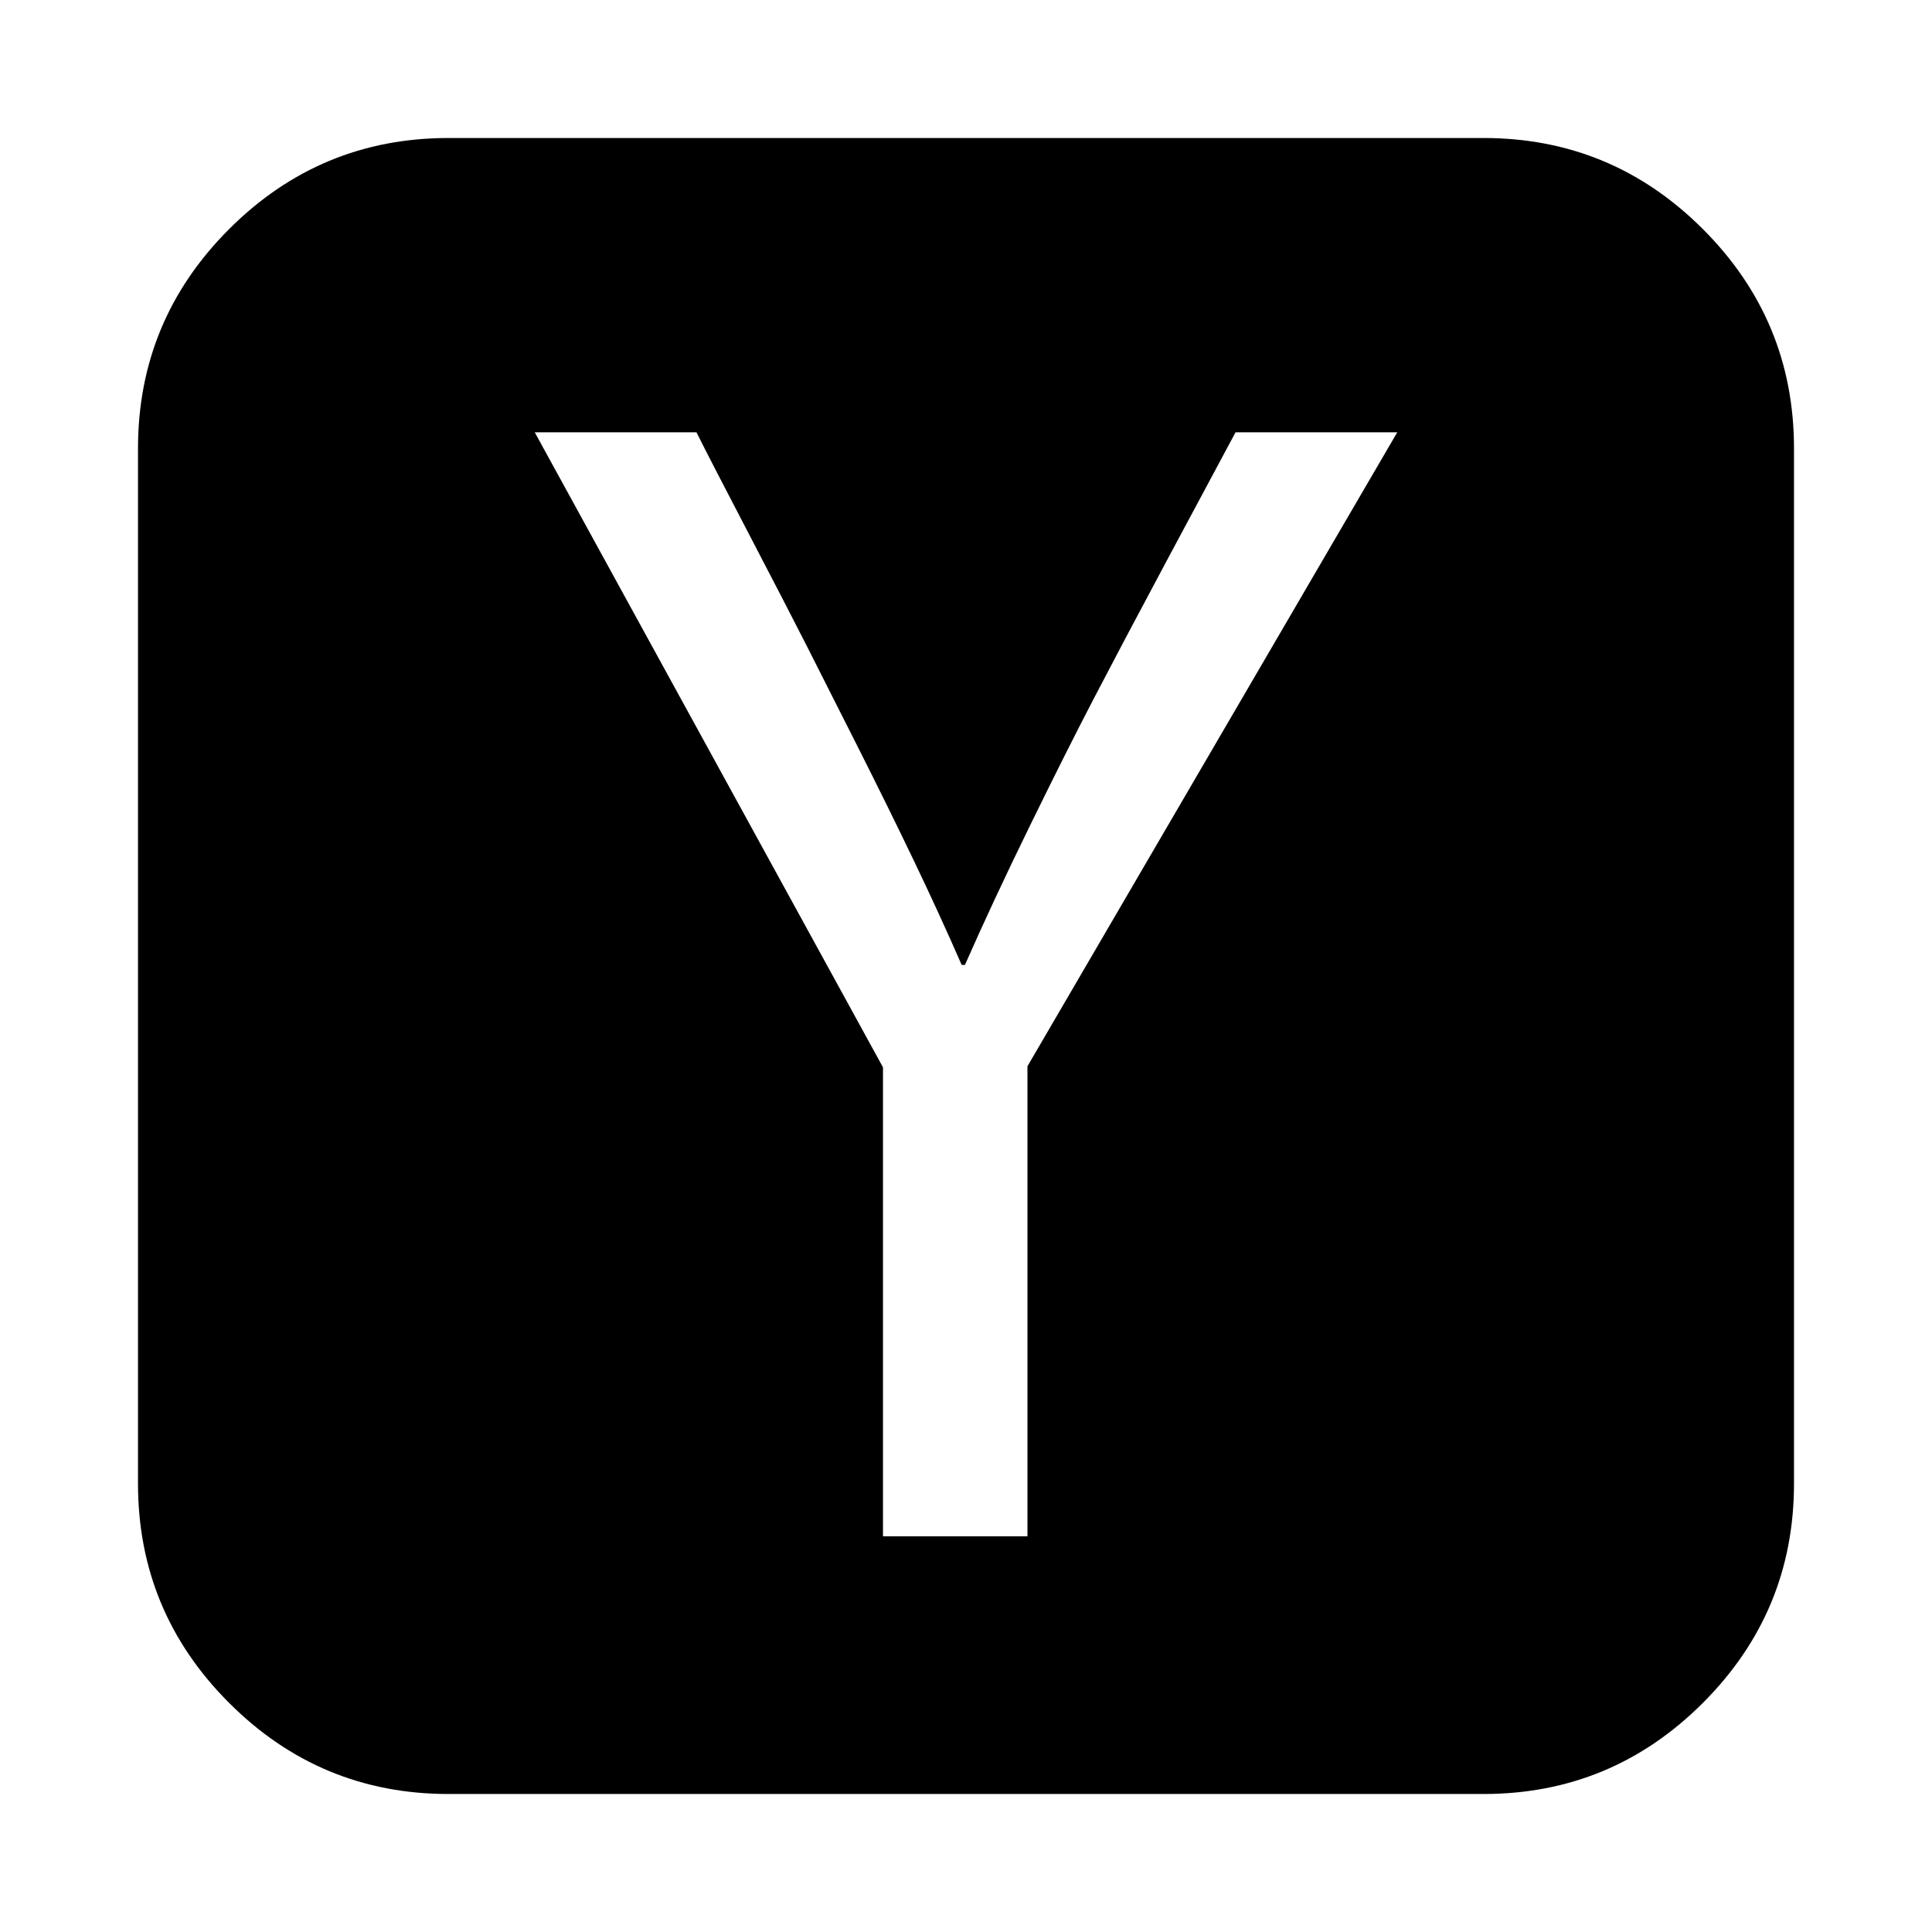
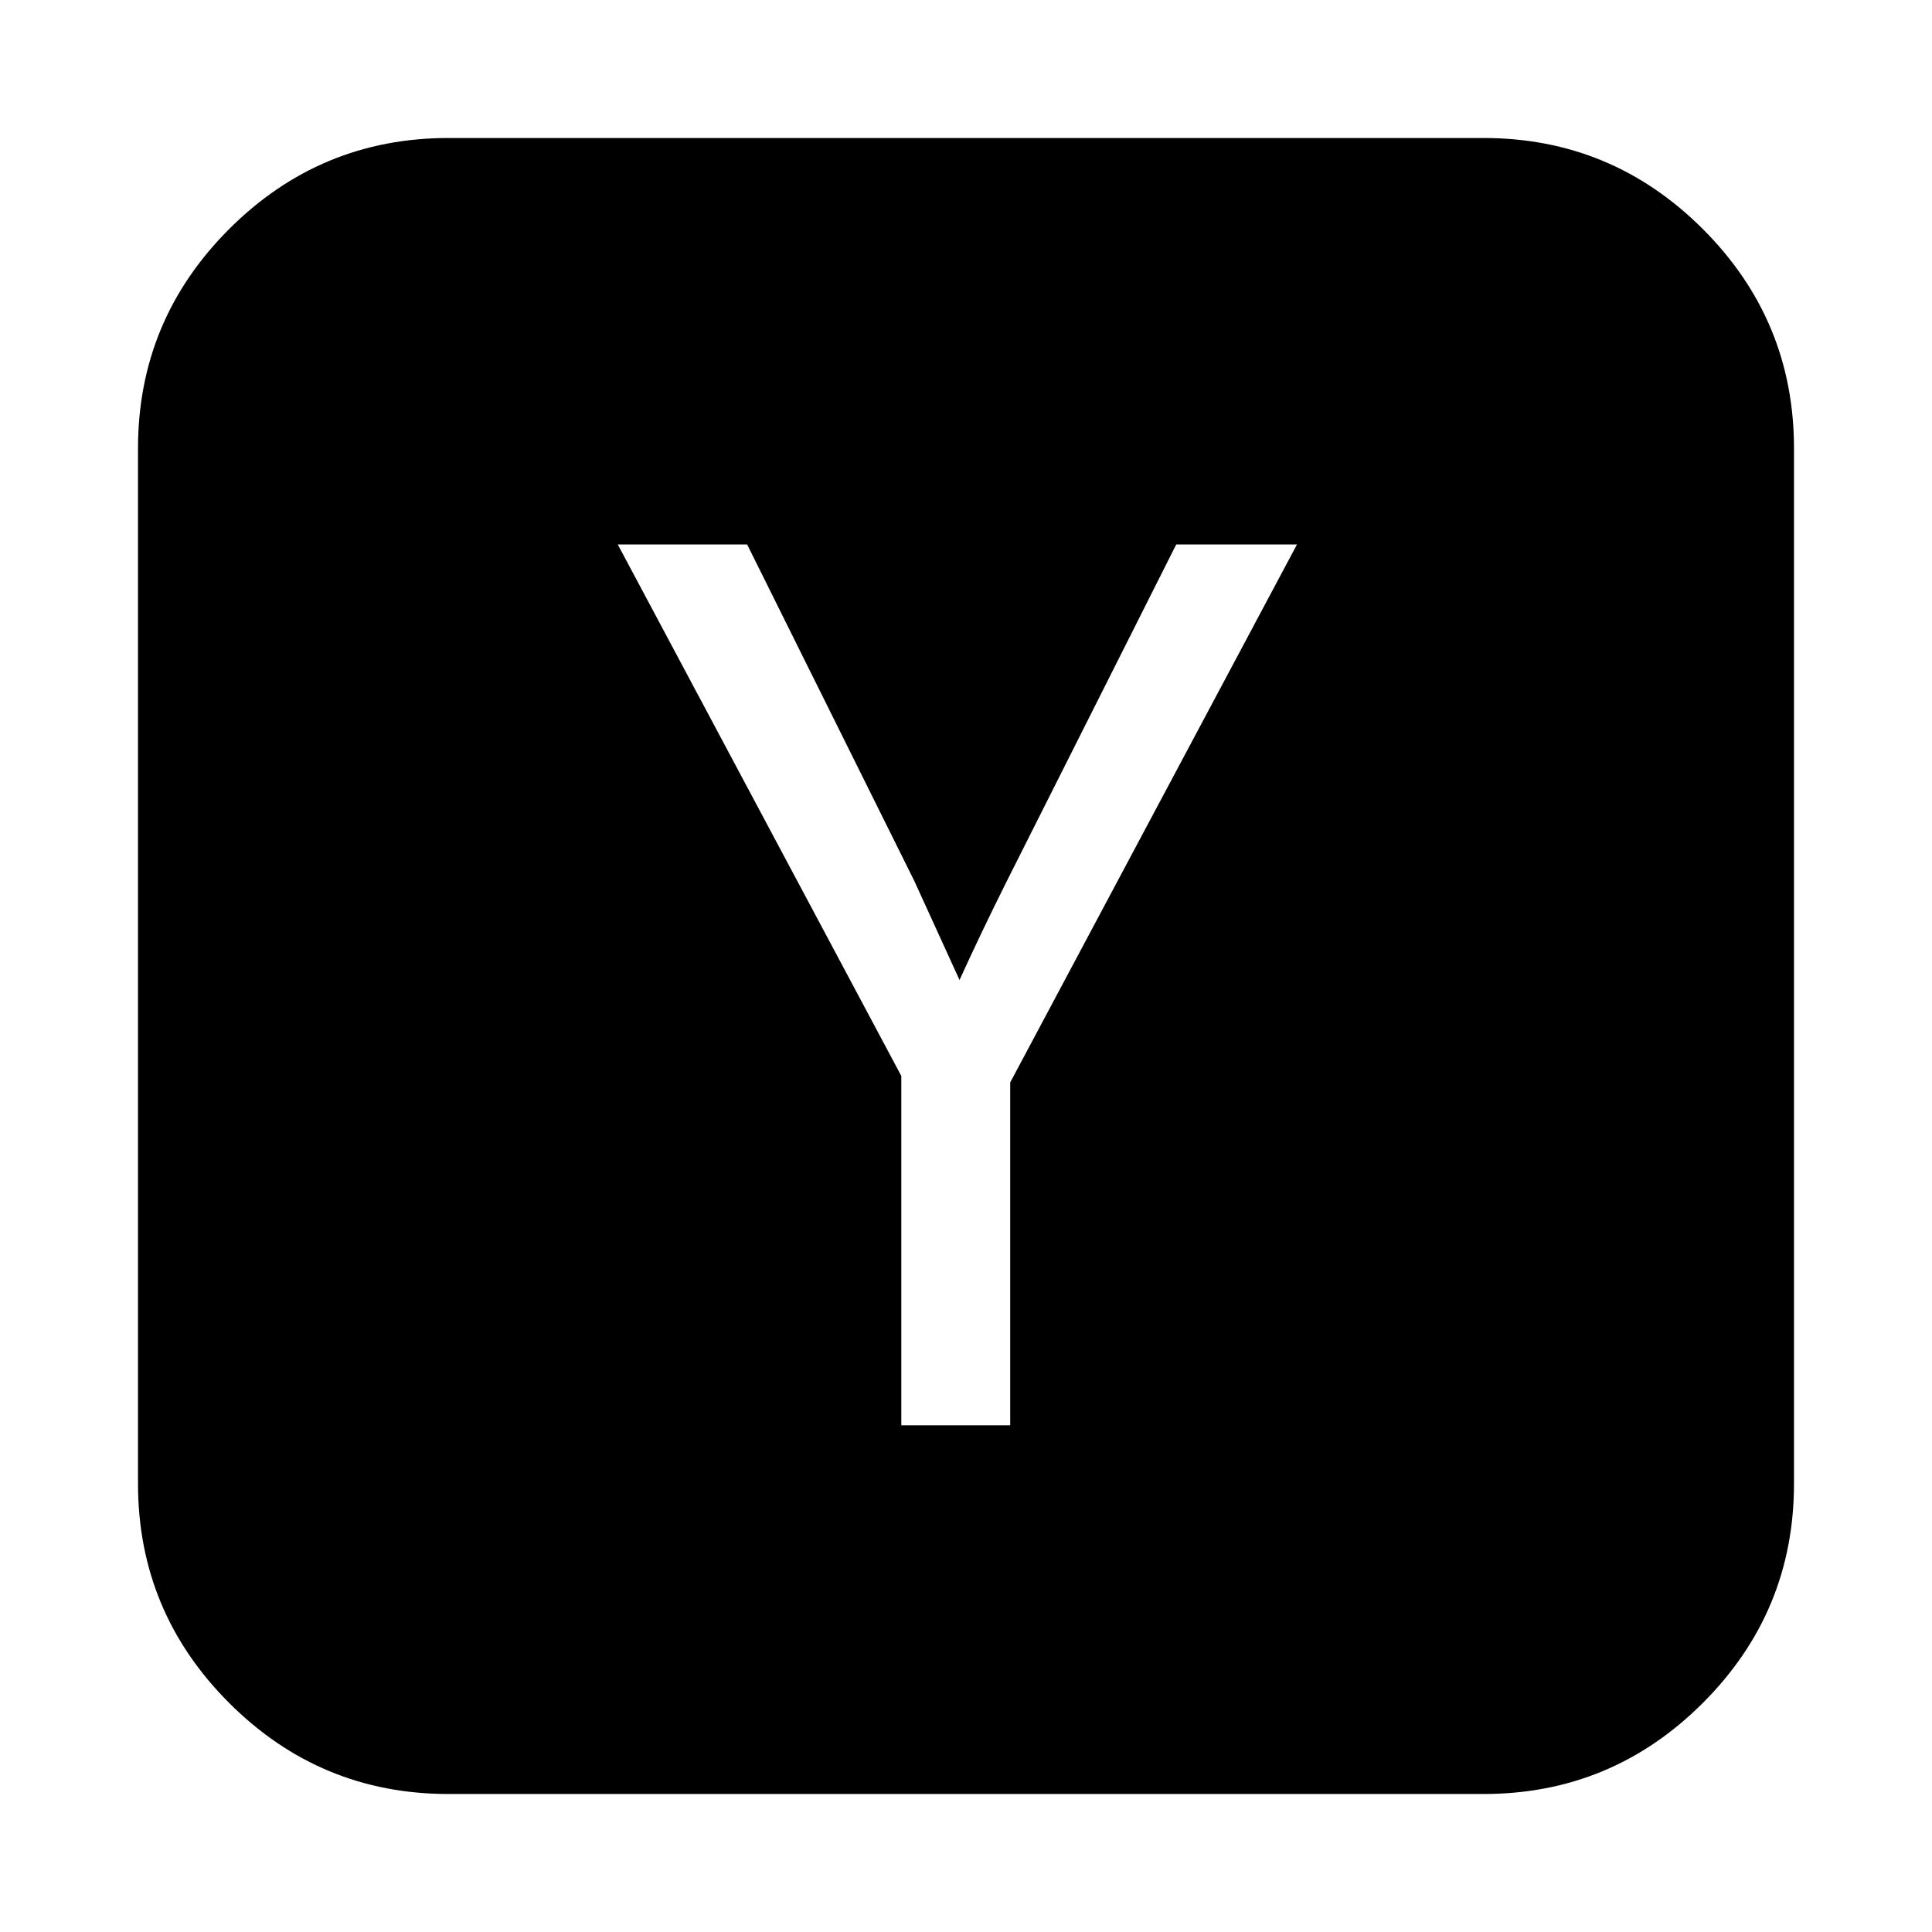
<svg xmlns="http://www.w3.org/2000/svg" width="1792" height="1792" viewBox="0 0 1792 1792">
-   <path d="M953 989l343-588h-150q-21 39-63.5 118.5t-68 128.5-59.5 118.5-60 128.5h-3q-21-48-44.5-97t-52-105.5-46.5-92-54-104.5-49-95h-150l323 589v435h134v-436zm711-573v960q0 119-84.5 203.5t-203.5 84.5h-960q-119 0-203.5-84.5t-84.5-203.5v-960q0-119 84.5-203.5t203.5-84.5h960q119 0 203.5 84.5t84.5 203.5z" />
+   <path d="M937 1004l266-499h-112l-157 312q-24 48-44 92l-42-92-155-312h-120l263 493v324h101v-318zm727-588v960q0 119-84.5 203.5t-203.5 84.5h-960q-119 0-203.5-84.5t-84.5-203.5v-960q0-119 84.5-203.5t203.5-84.5h960q119 0 203.5 84.5t84.5 203.5z" />
</svg>
